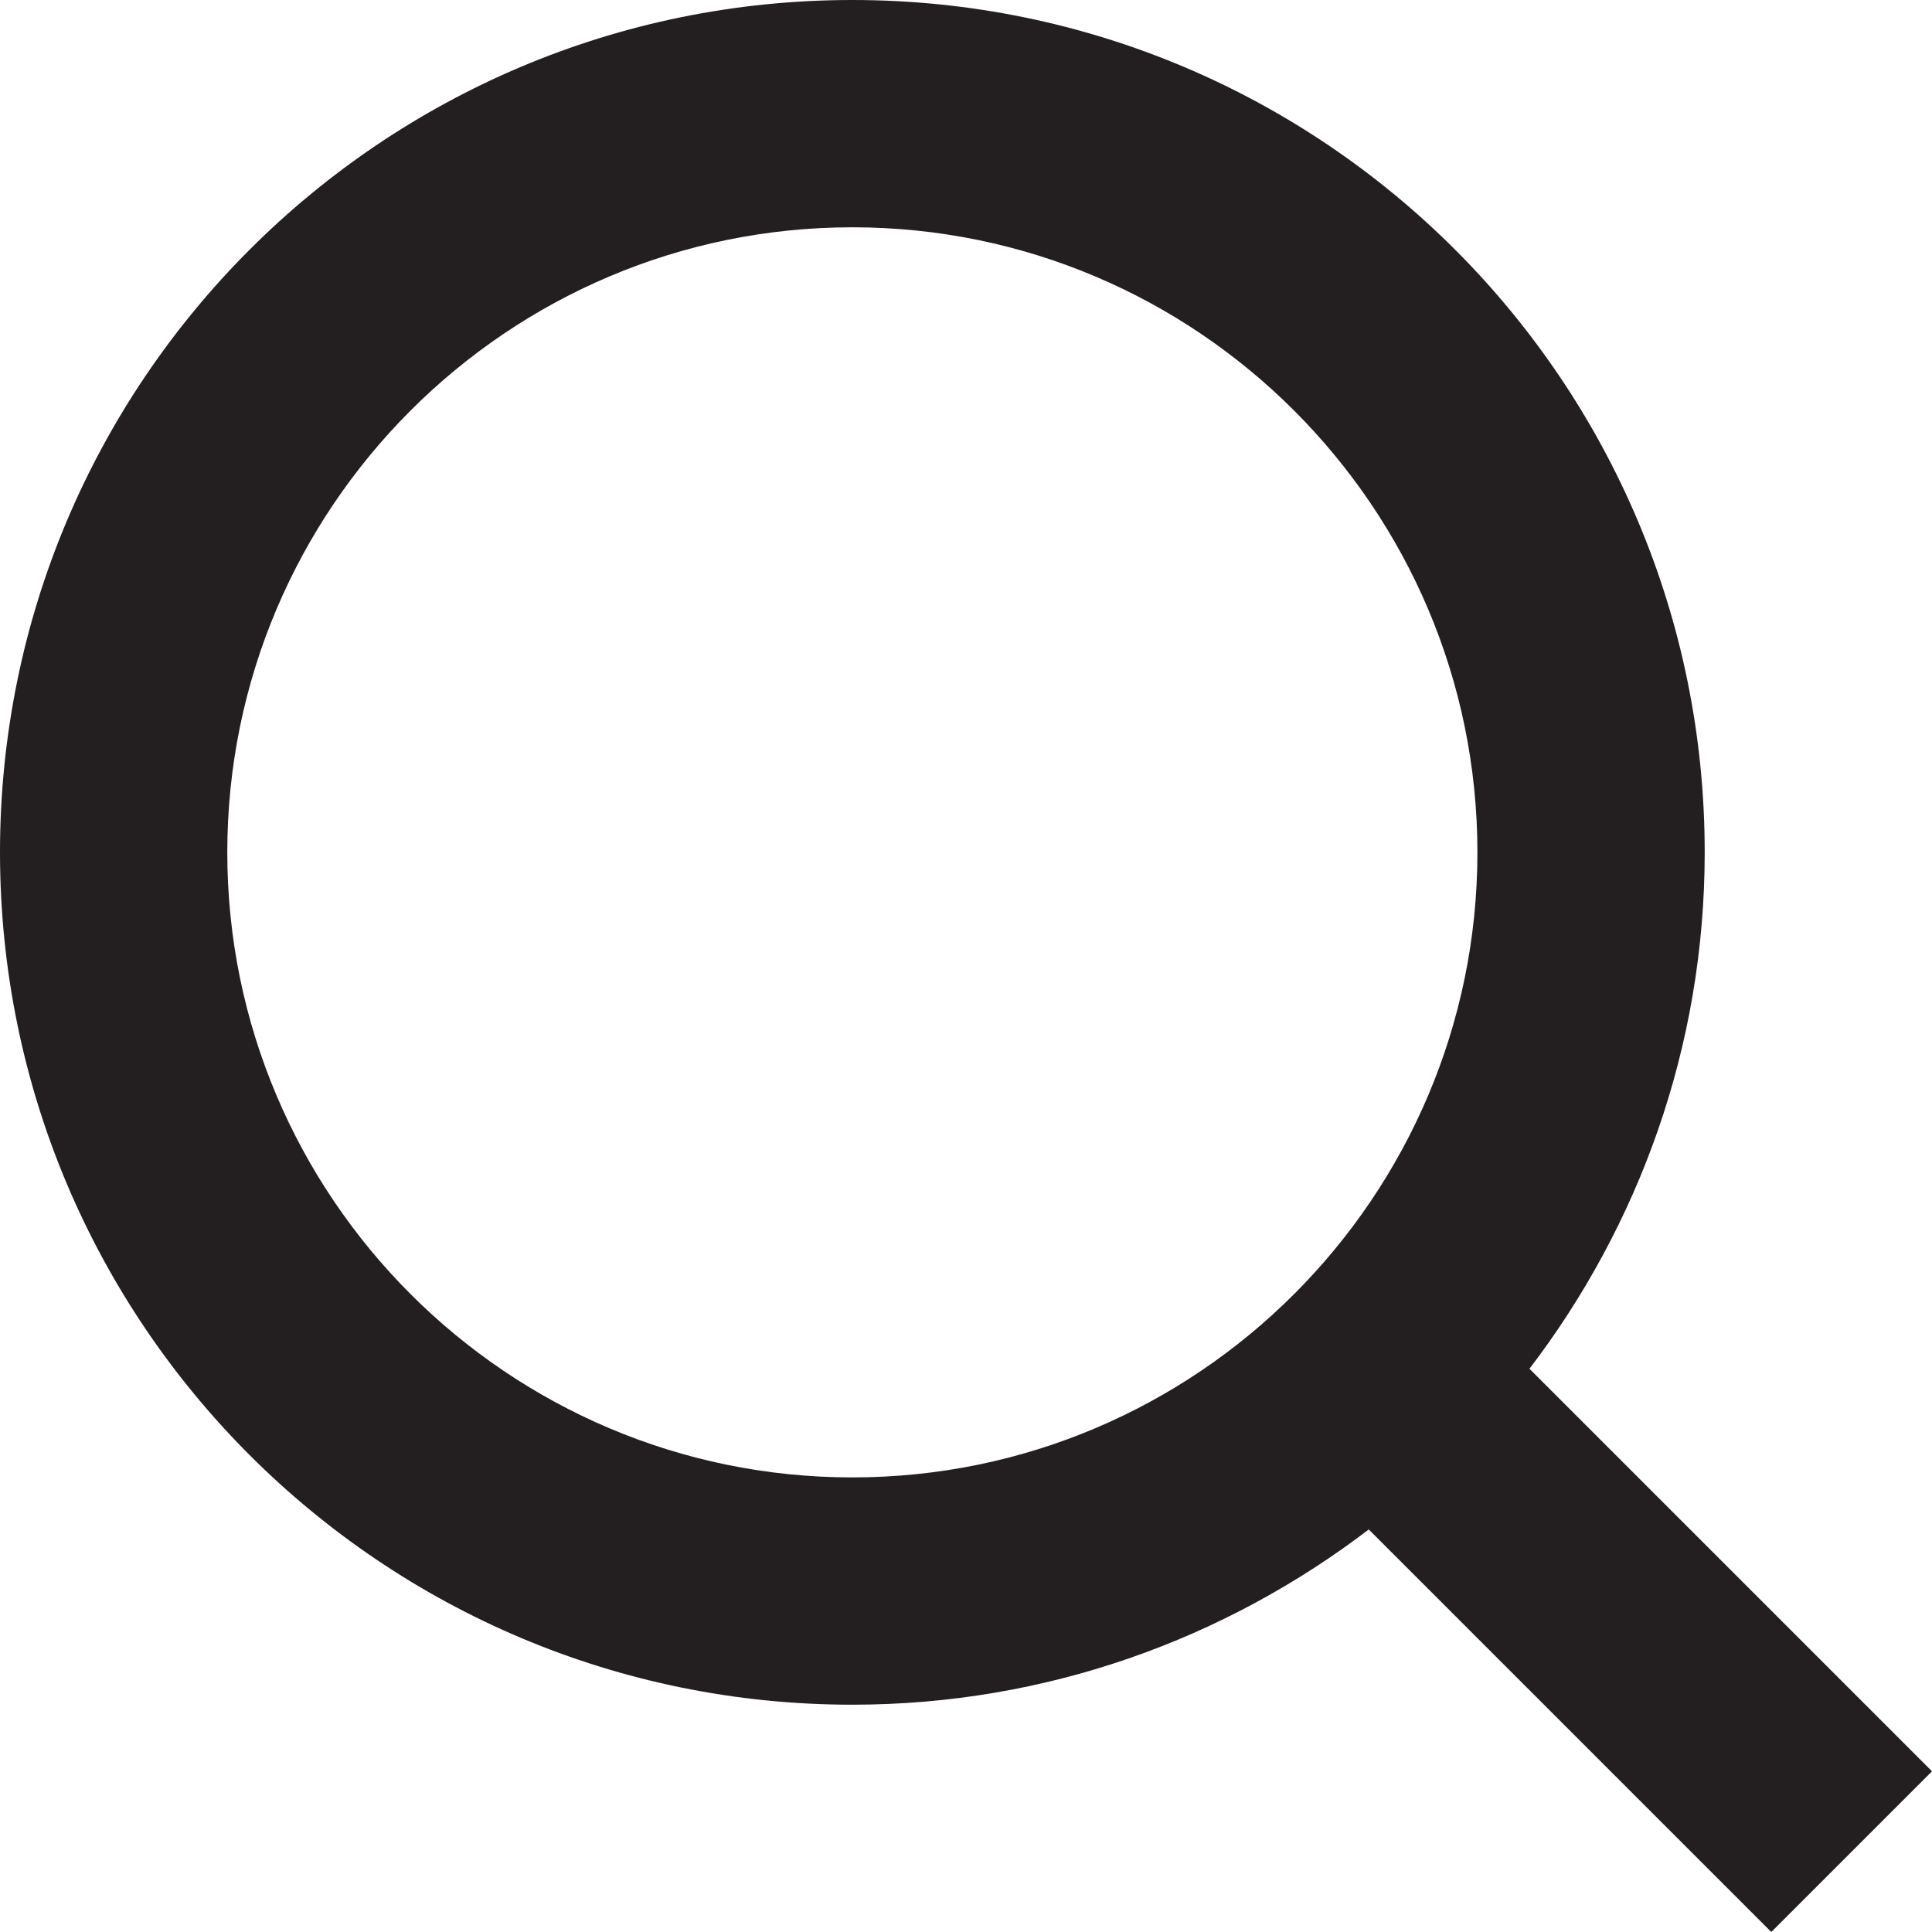
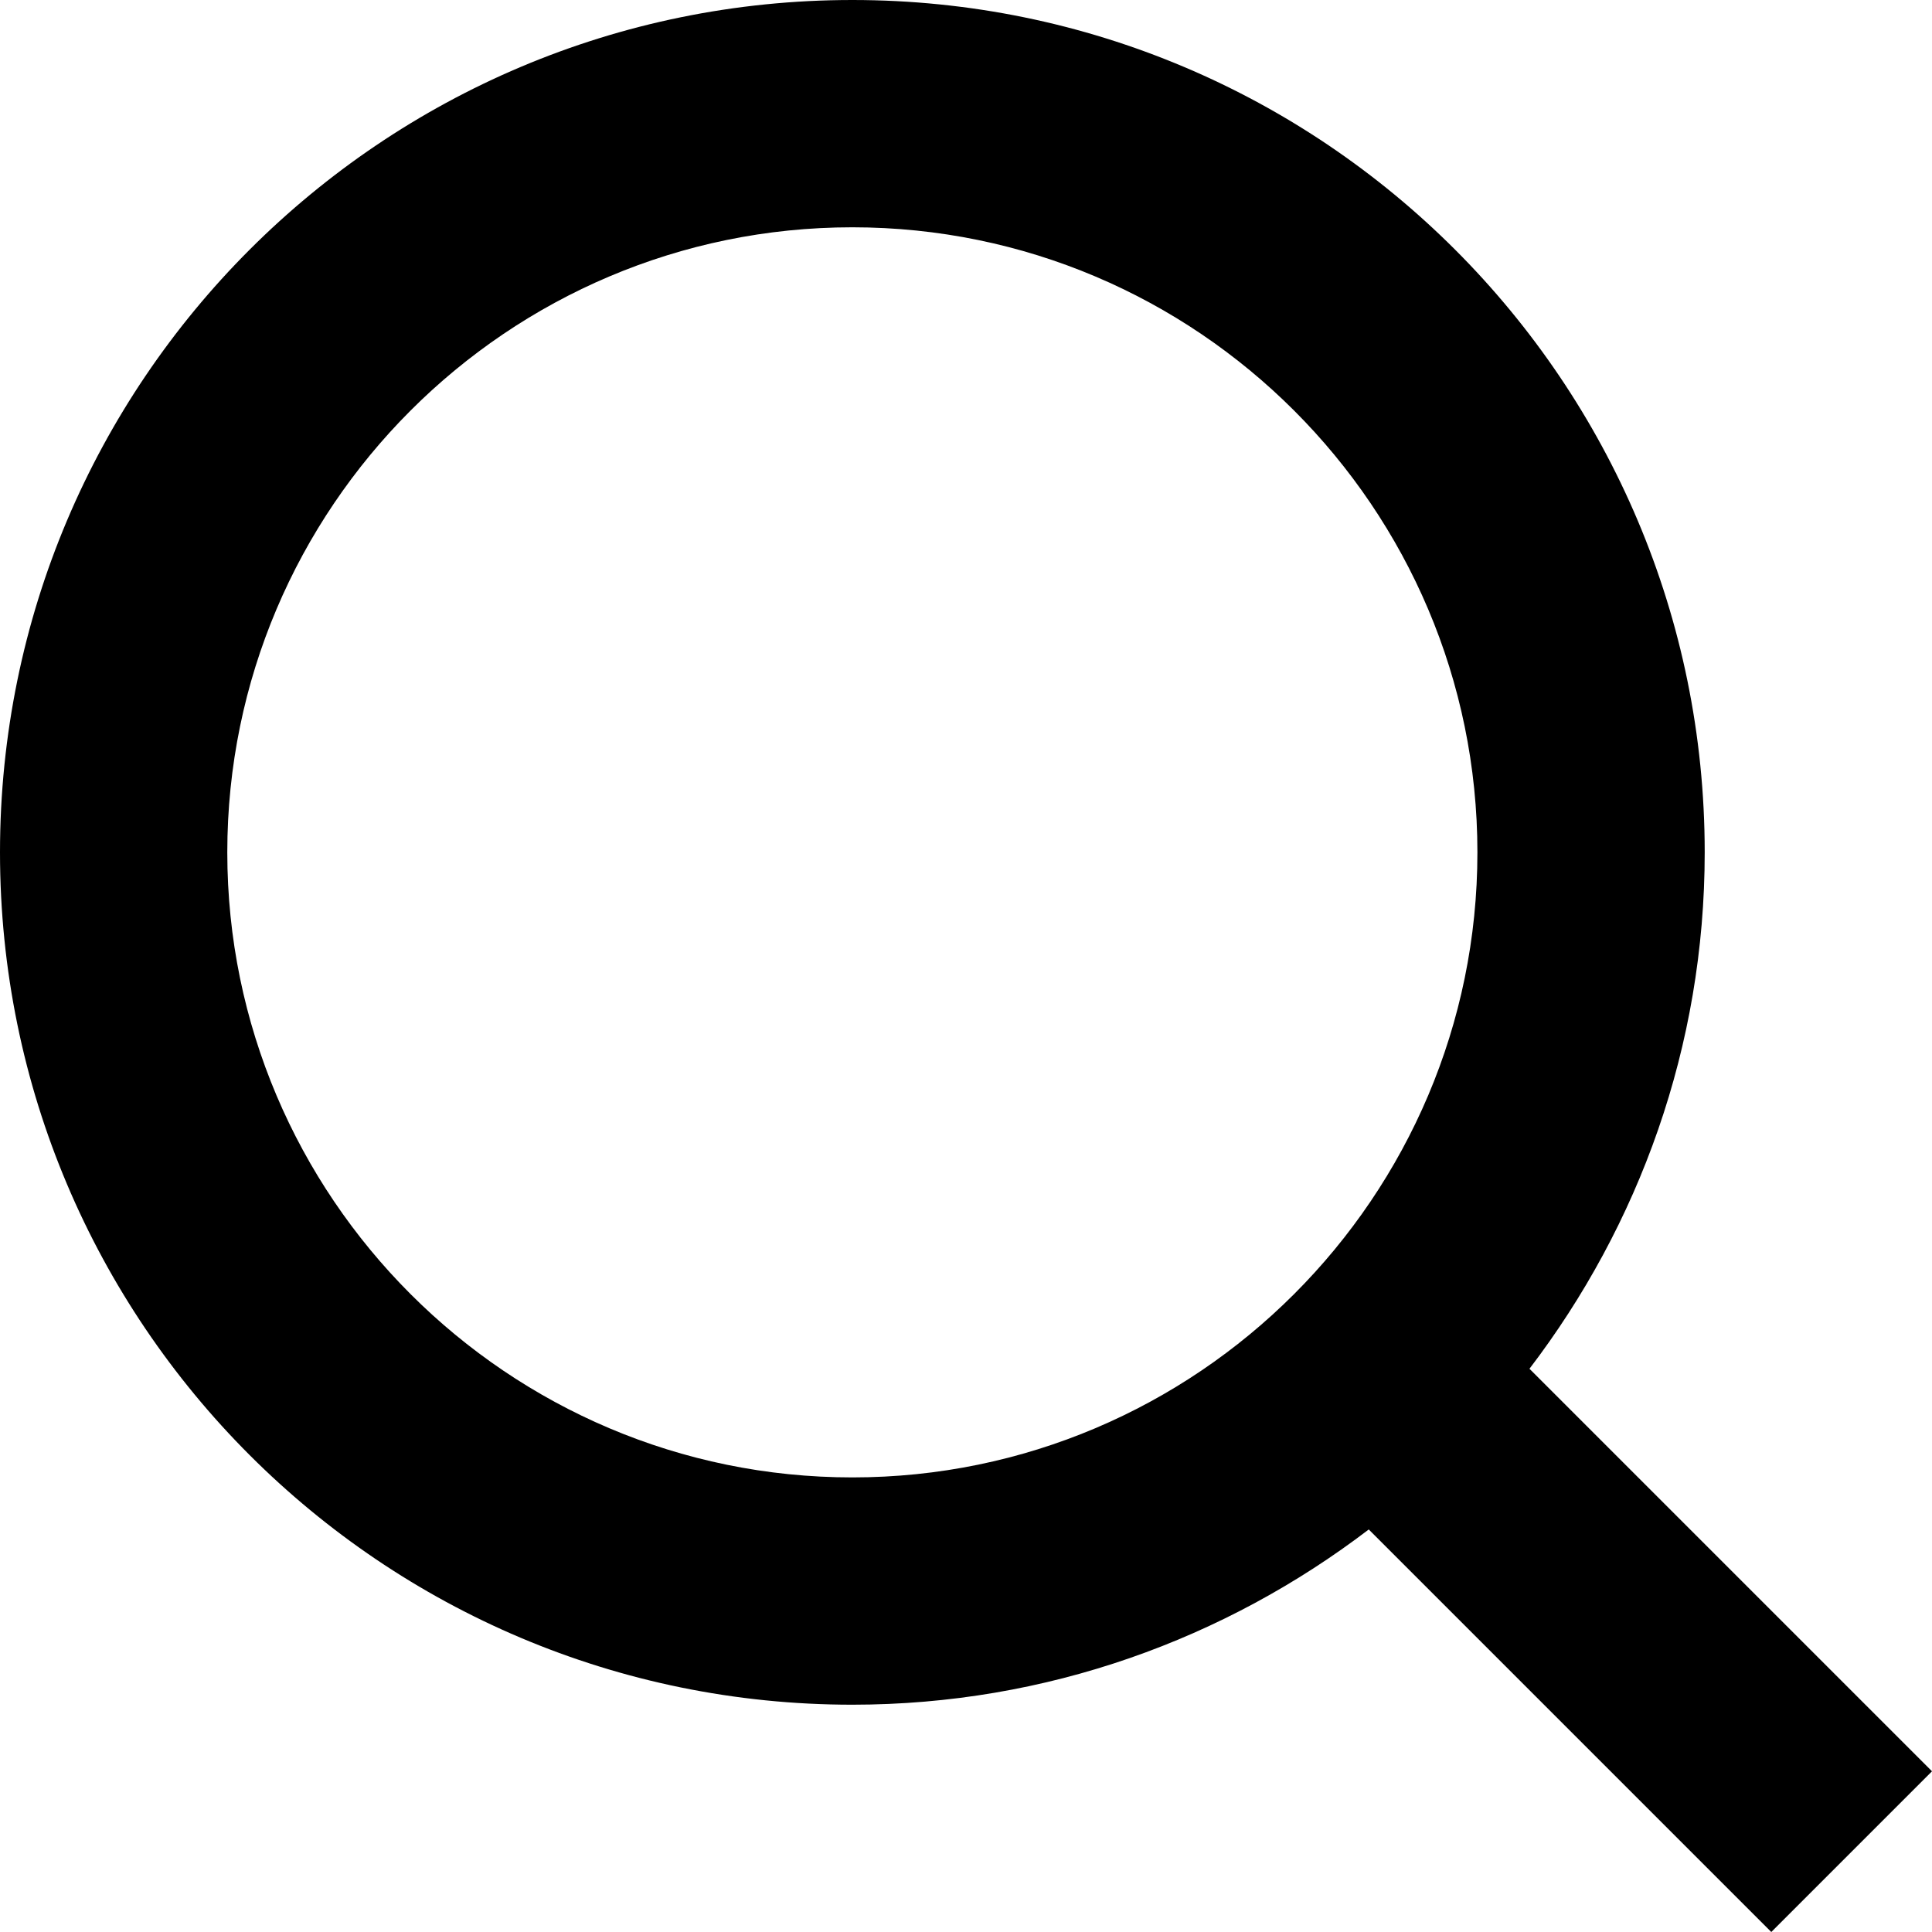
<svg xmlns="http://www.w3.org/2000/svg" version="1.1" x="0px" y="0px" width="17px" height="17px" viewBox="0 0 17 17" enable-background="new 0 0 17 17" xml:space="preserve">
-   <path fill="#231F20" d="M17,15.586l-3.542-3.542C14.421,10.782,15,9.21,15,7.5C15,3.358,11.643,0,7.5,0C3.358,0,0,3.358,0,7.5   C0,11.643,3.358,15,7.5,15c1.71,0,3.282-0.579,4.544-1.542L15.586,17L17,15.586z M2,7.5C2,4.467,4.467,2,7.5,2   C10.532,2,13,4.467,13,7.5c0,3.032-2.468,5.5-5.5,5.5C4.467,13,2,10.532,2,7.5z" />
+   <path fill="#000000" d="M17,15.586l-3.542-3.542C14.421,10.782,15,9.21,15,7.5C15,3.358,11.643,0,7.5,0C3.358,0,0,3.358,0,7.5   C0,11.643,3.358,15,7.5,15c1.71,0,3.282-0.579,4.544-1.542L15.586,17L17,15.586z M2,7.5C2,4.467,4.467,2,7.5,2   C10.532,2,13,4.467,13,7.5c0,3.032-2.468,5.5-5.5,5.5C4.467,13,2,10.532,2,7.5z" />
</svg>
